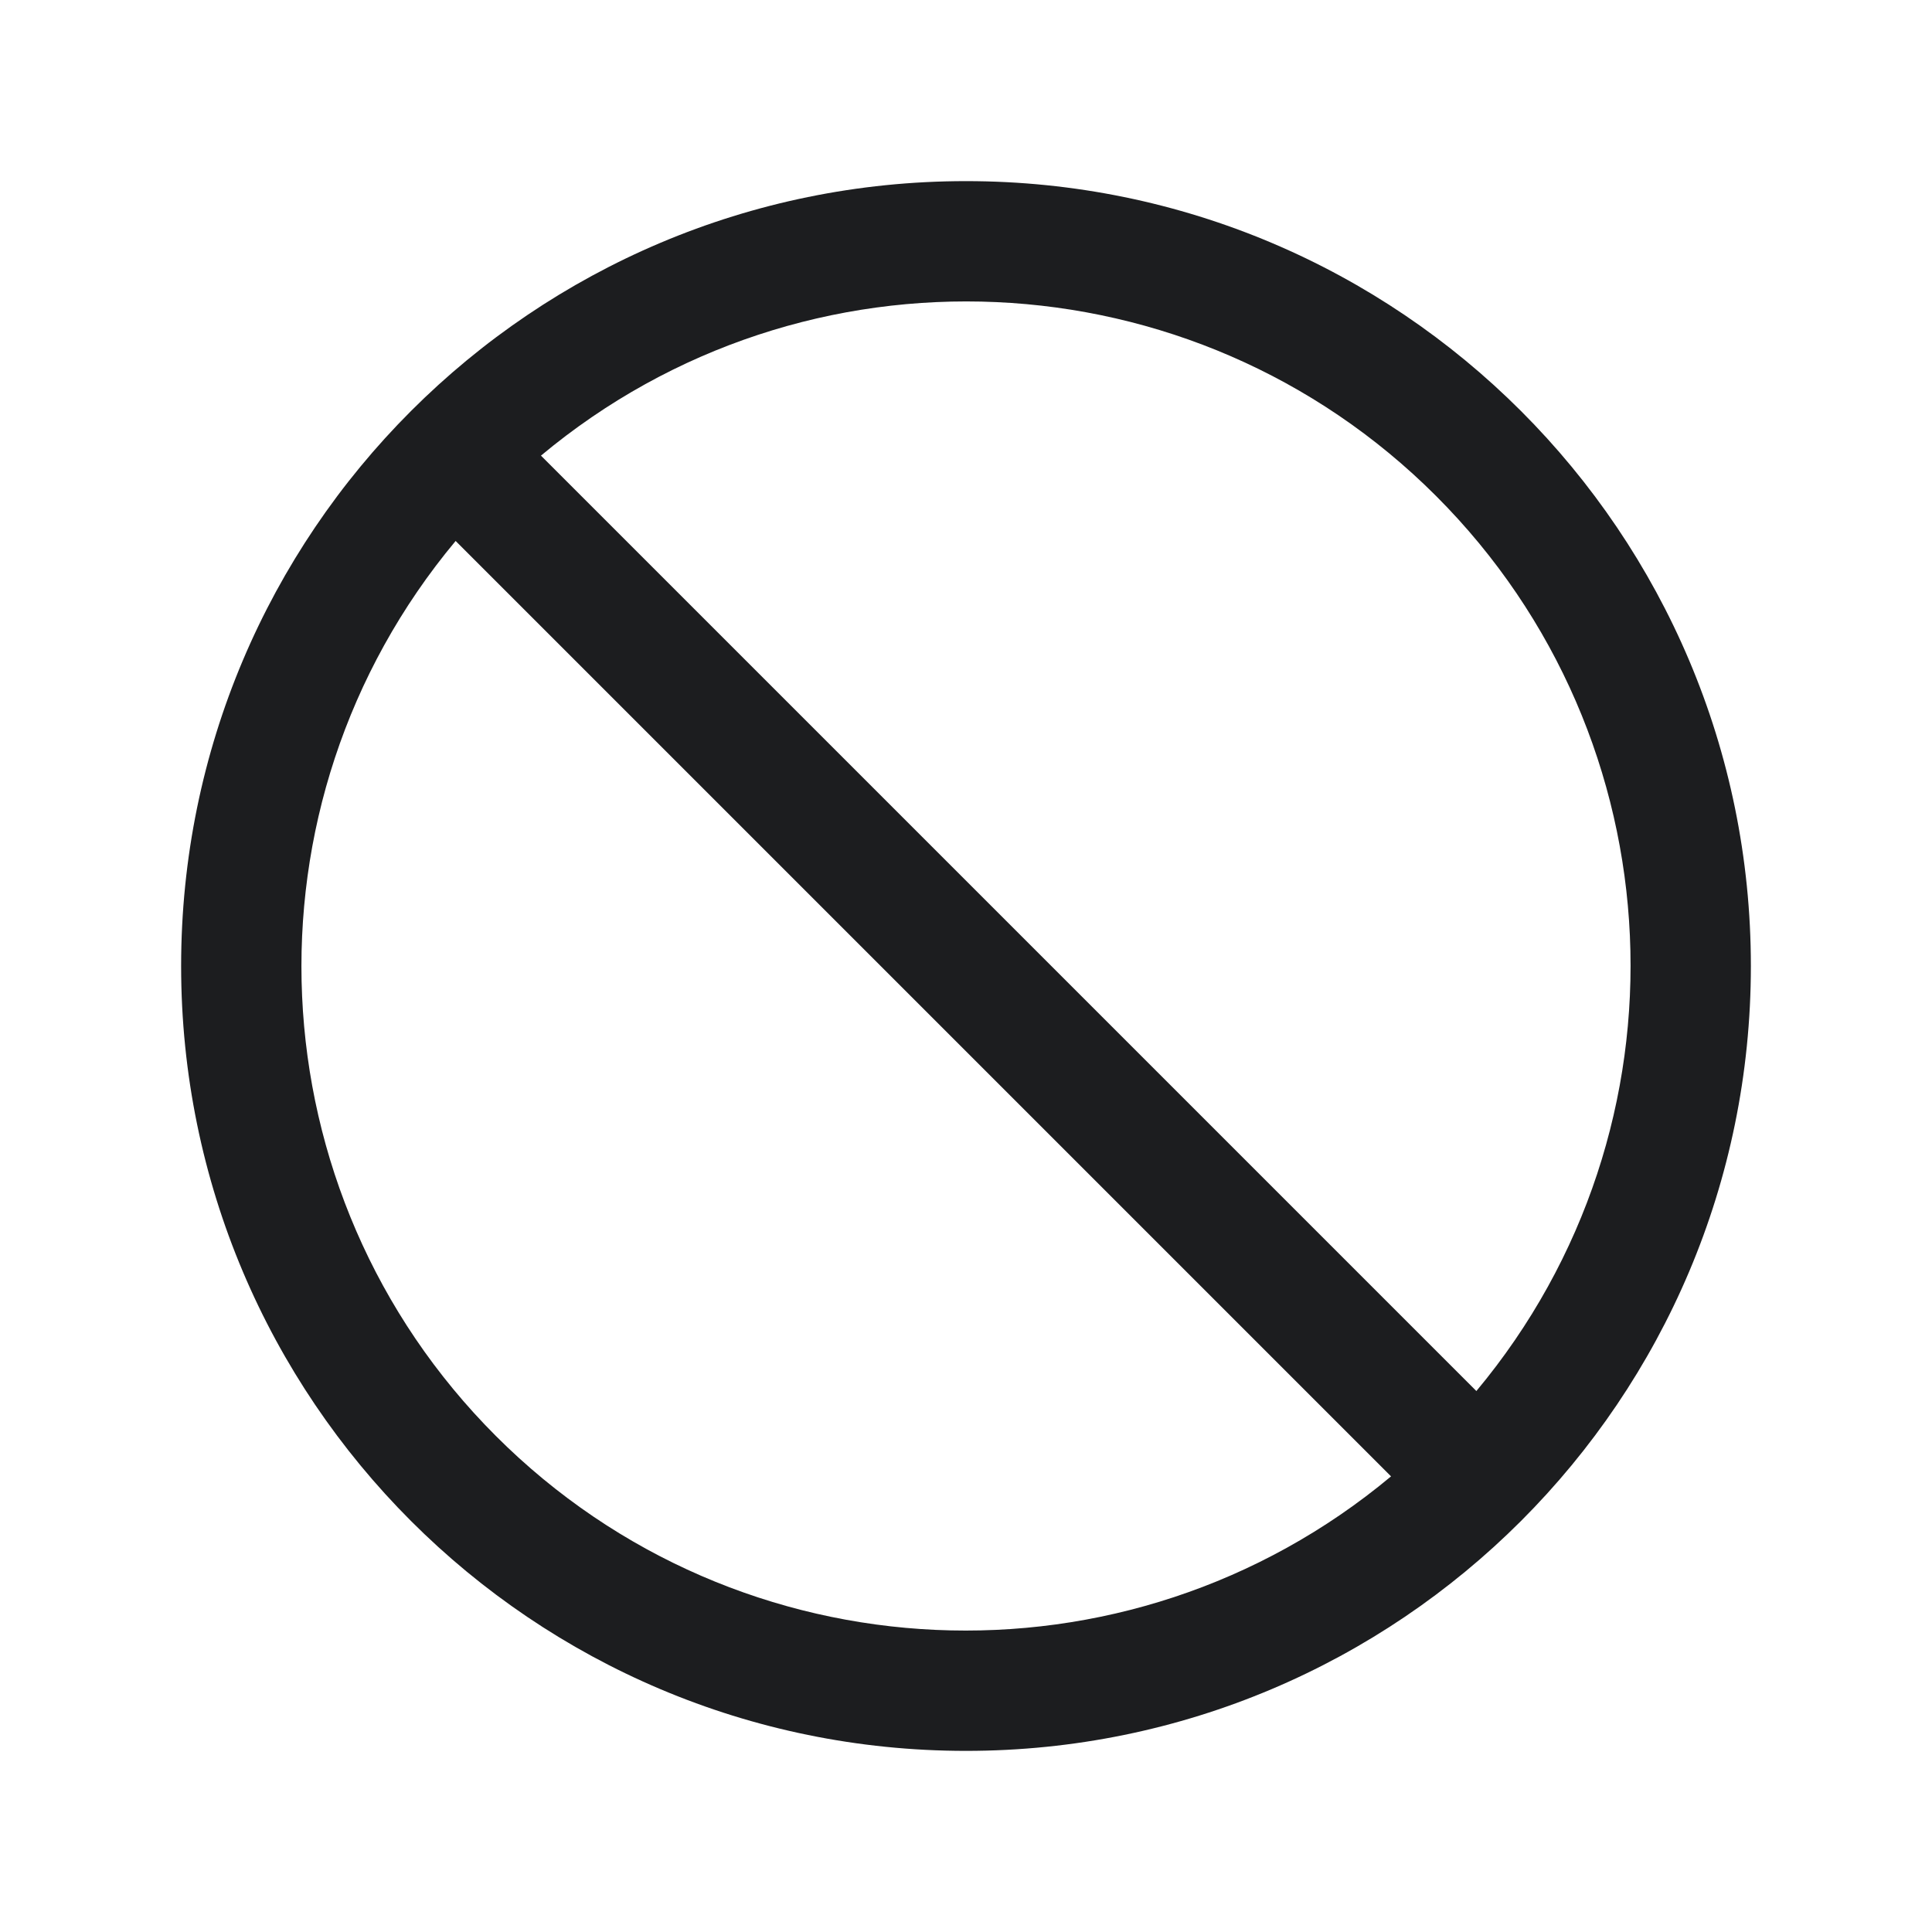
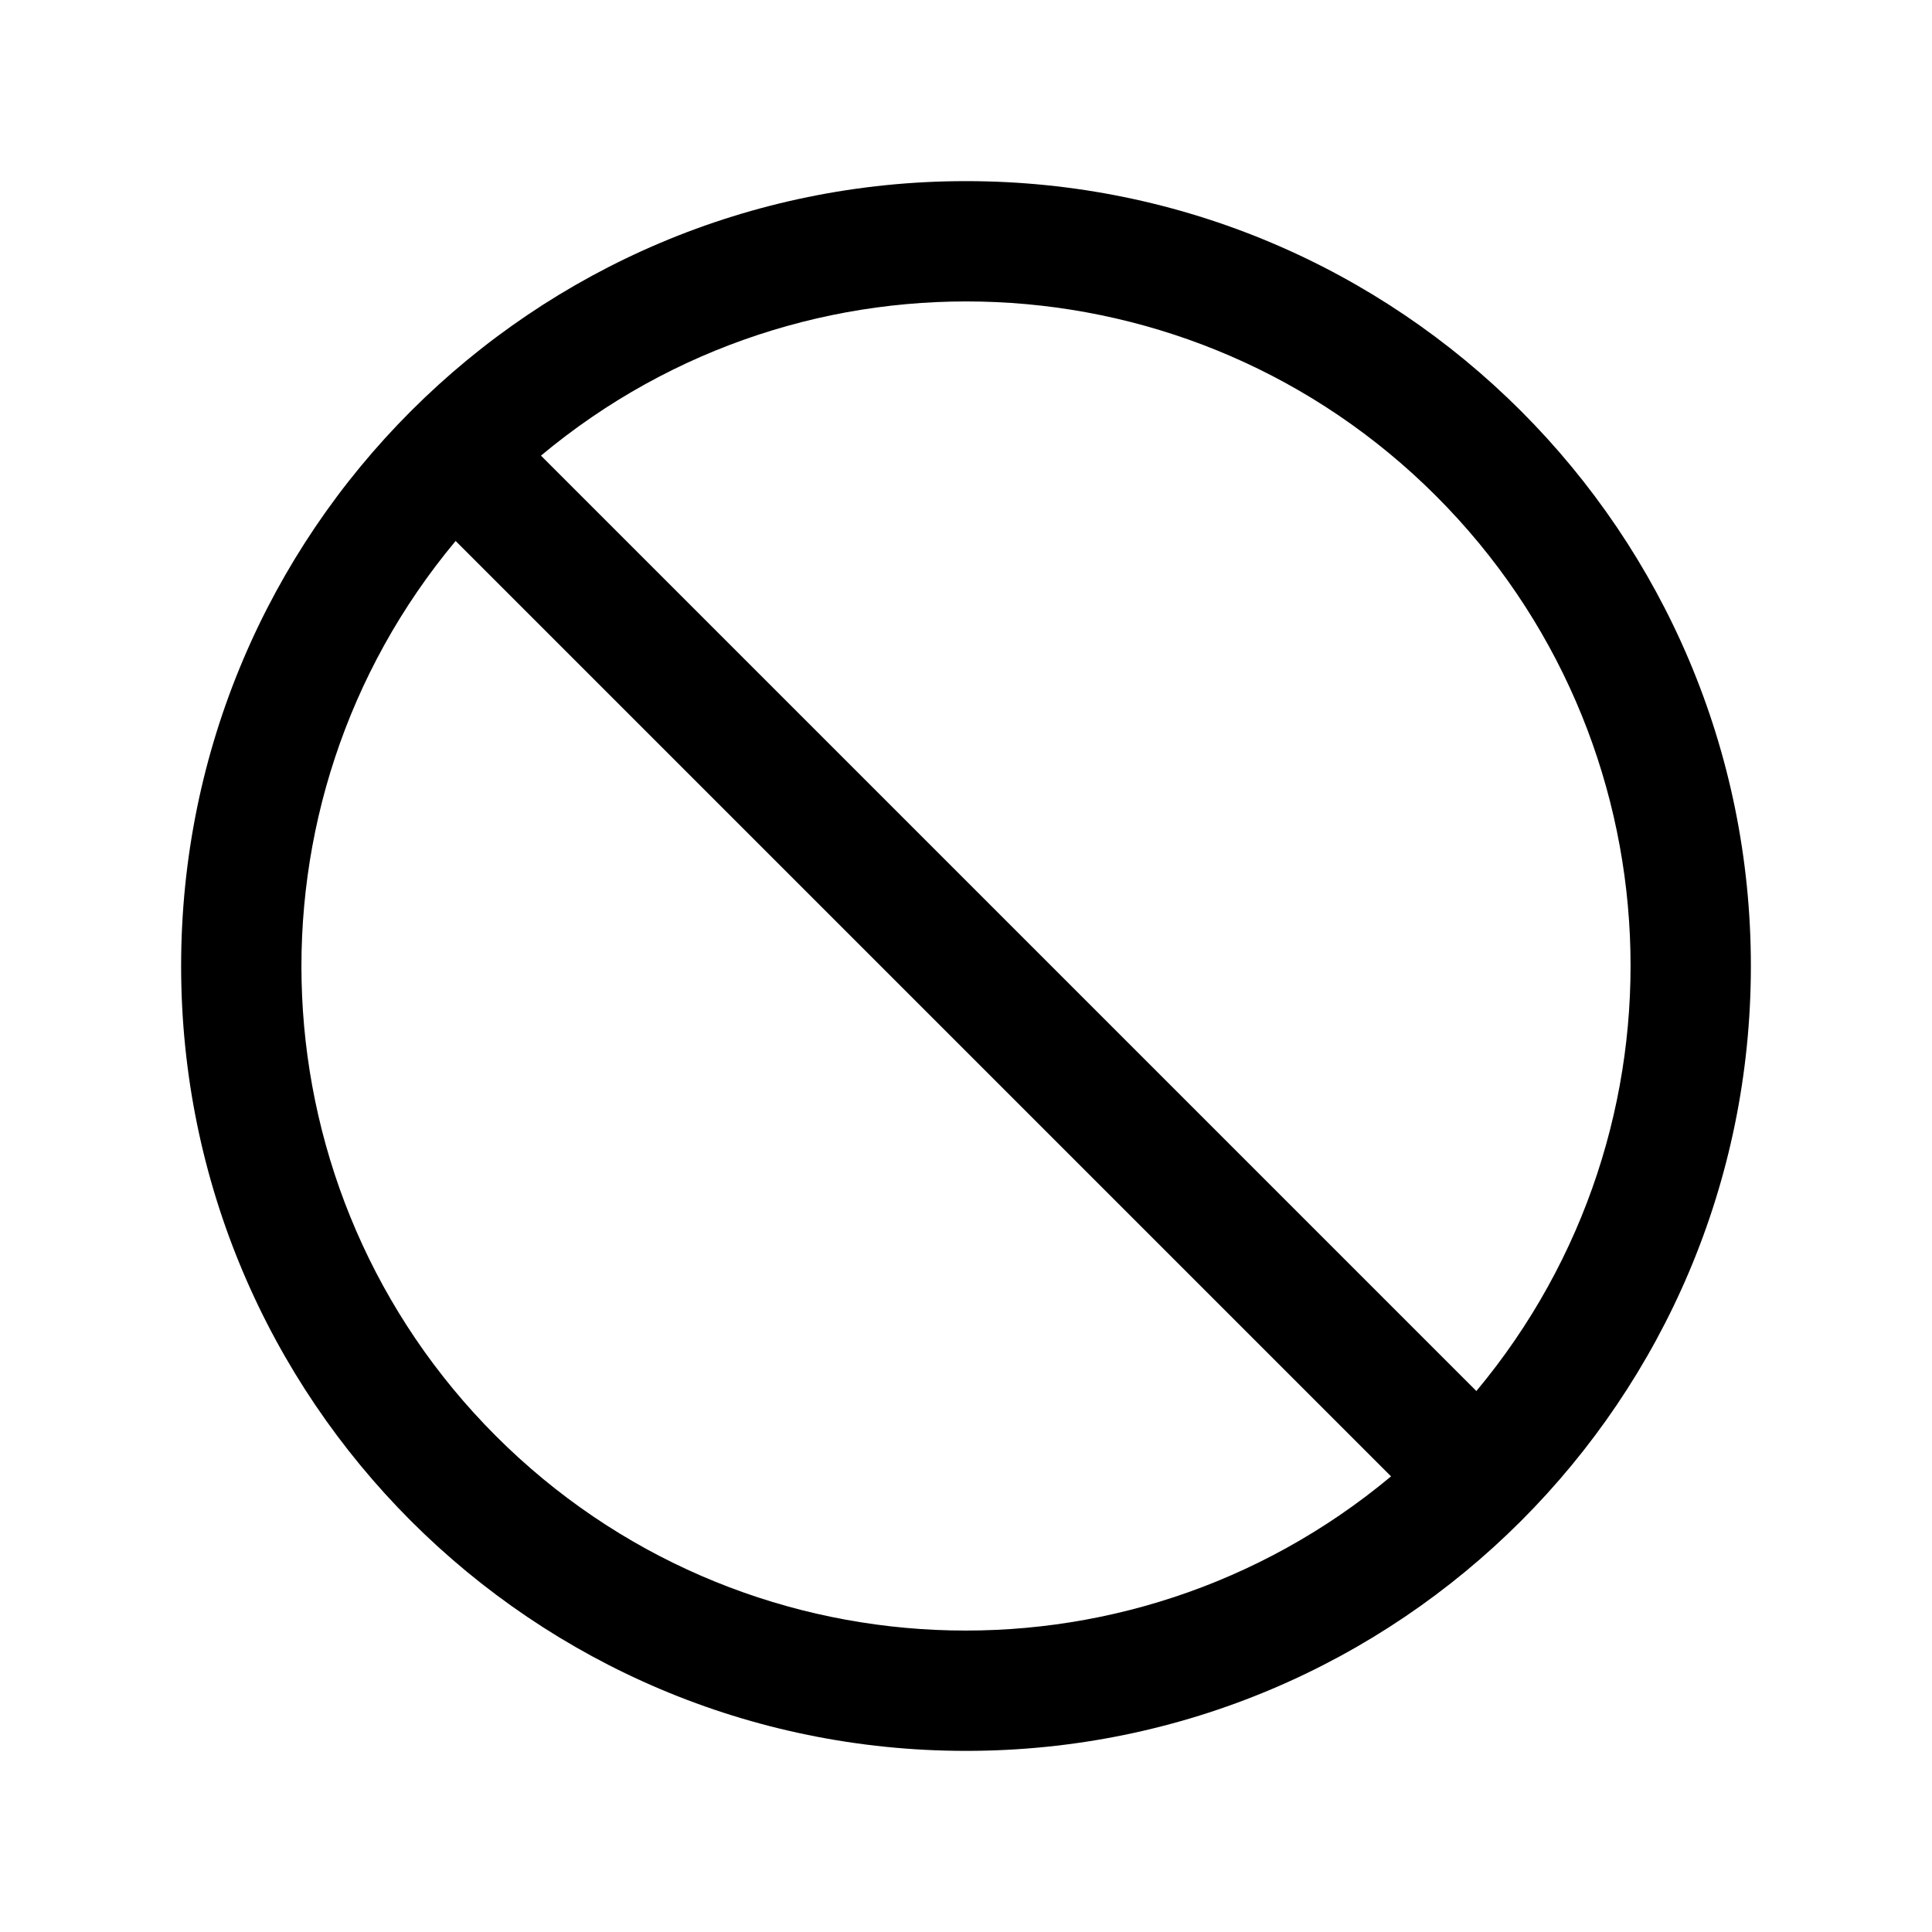
<svg xmlns="http://www.w3.org/2000/svg" width="24" height="24" fill="none" viewBox="0 0 24 24">
-   <path fill="#1C1D1F" d="M12 2.25c-5.385 0-9.75 4.365-9.75 9.75s4.365 9.75 9.75 9.75 9.75-4.365 9.75-9.75S17.385 2.25 12 2.25ZM6.72 5.66a8.25 8.25 0 0 1 11.62 11.62L6.72 5.66ZM5.66 6.72l11.62 11.62A8.25 8.25 0 0 1 5.66 6.72Z" />
+   <path fill="currentColor" d="M12 2.25c-5.385 0-9.75 4.365-9.75 9.75s4.365 9.75 9.75 9.75 9.75-4.365 9.75-9.75S17.385 2.25 12 2.25ZM6.72 5.66a8.25 8.25 0 0 1 11.62 11.62L6.72 5.66ZM5.66 6.72l11.62 11.62A8.25 8.25 0 0 1 5.66 6.72Z" />
</svg>
